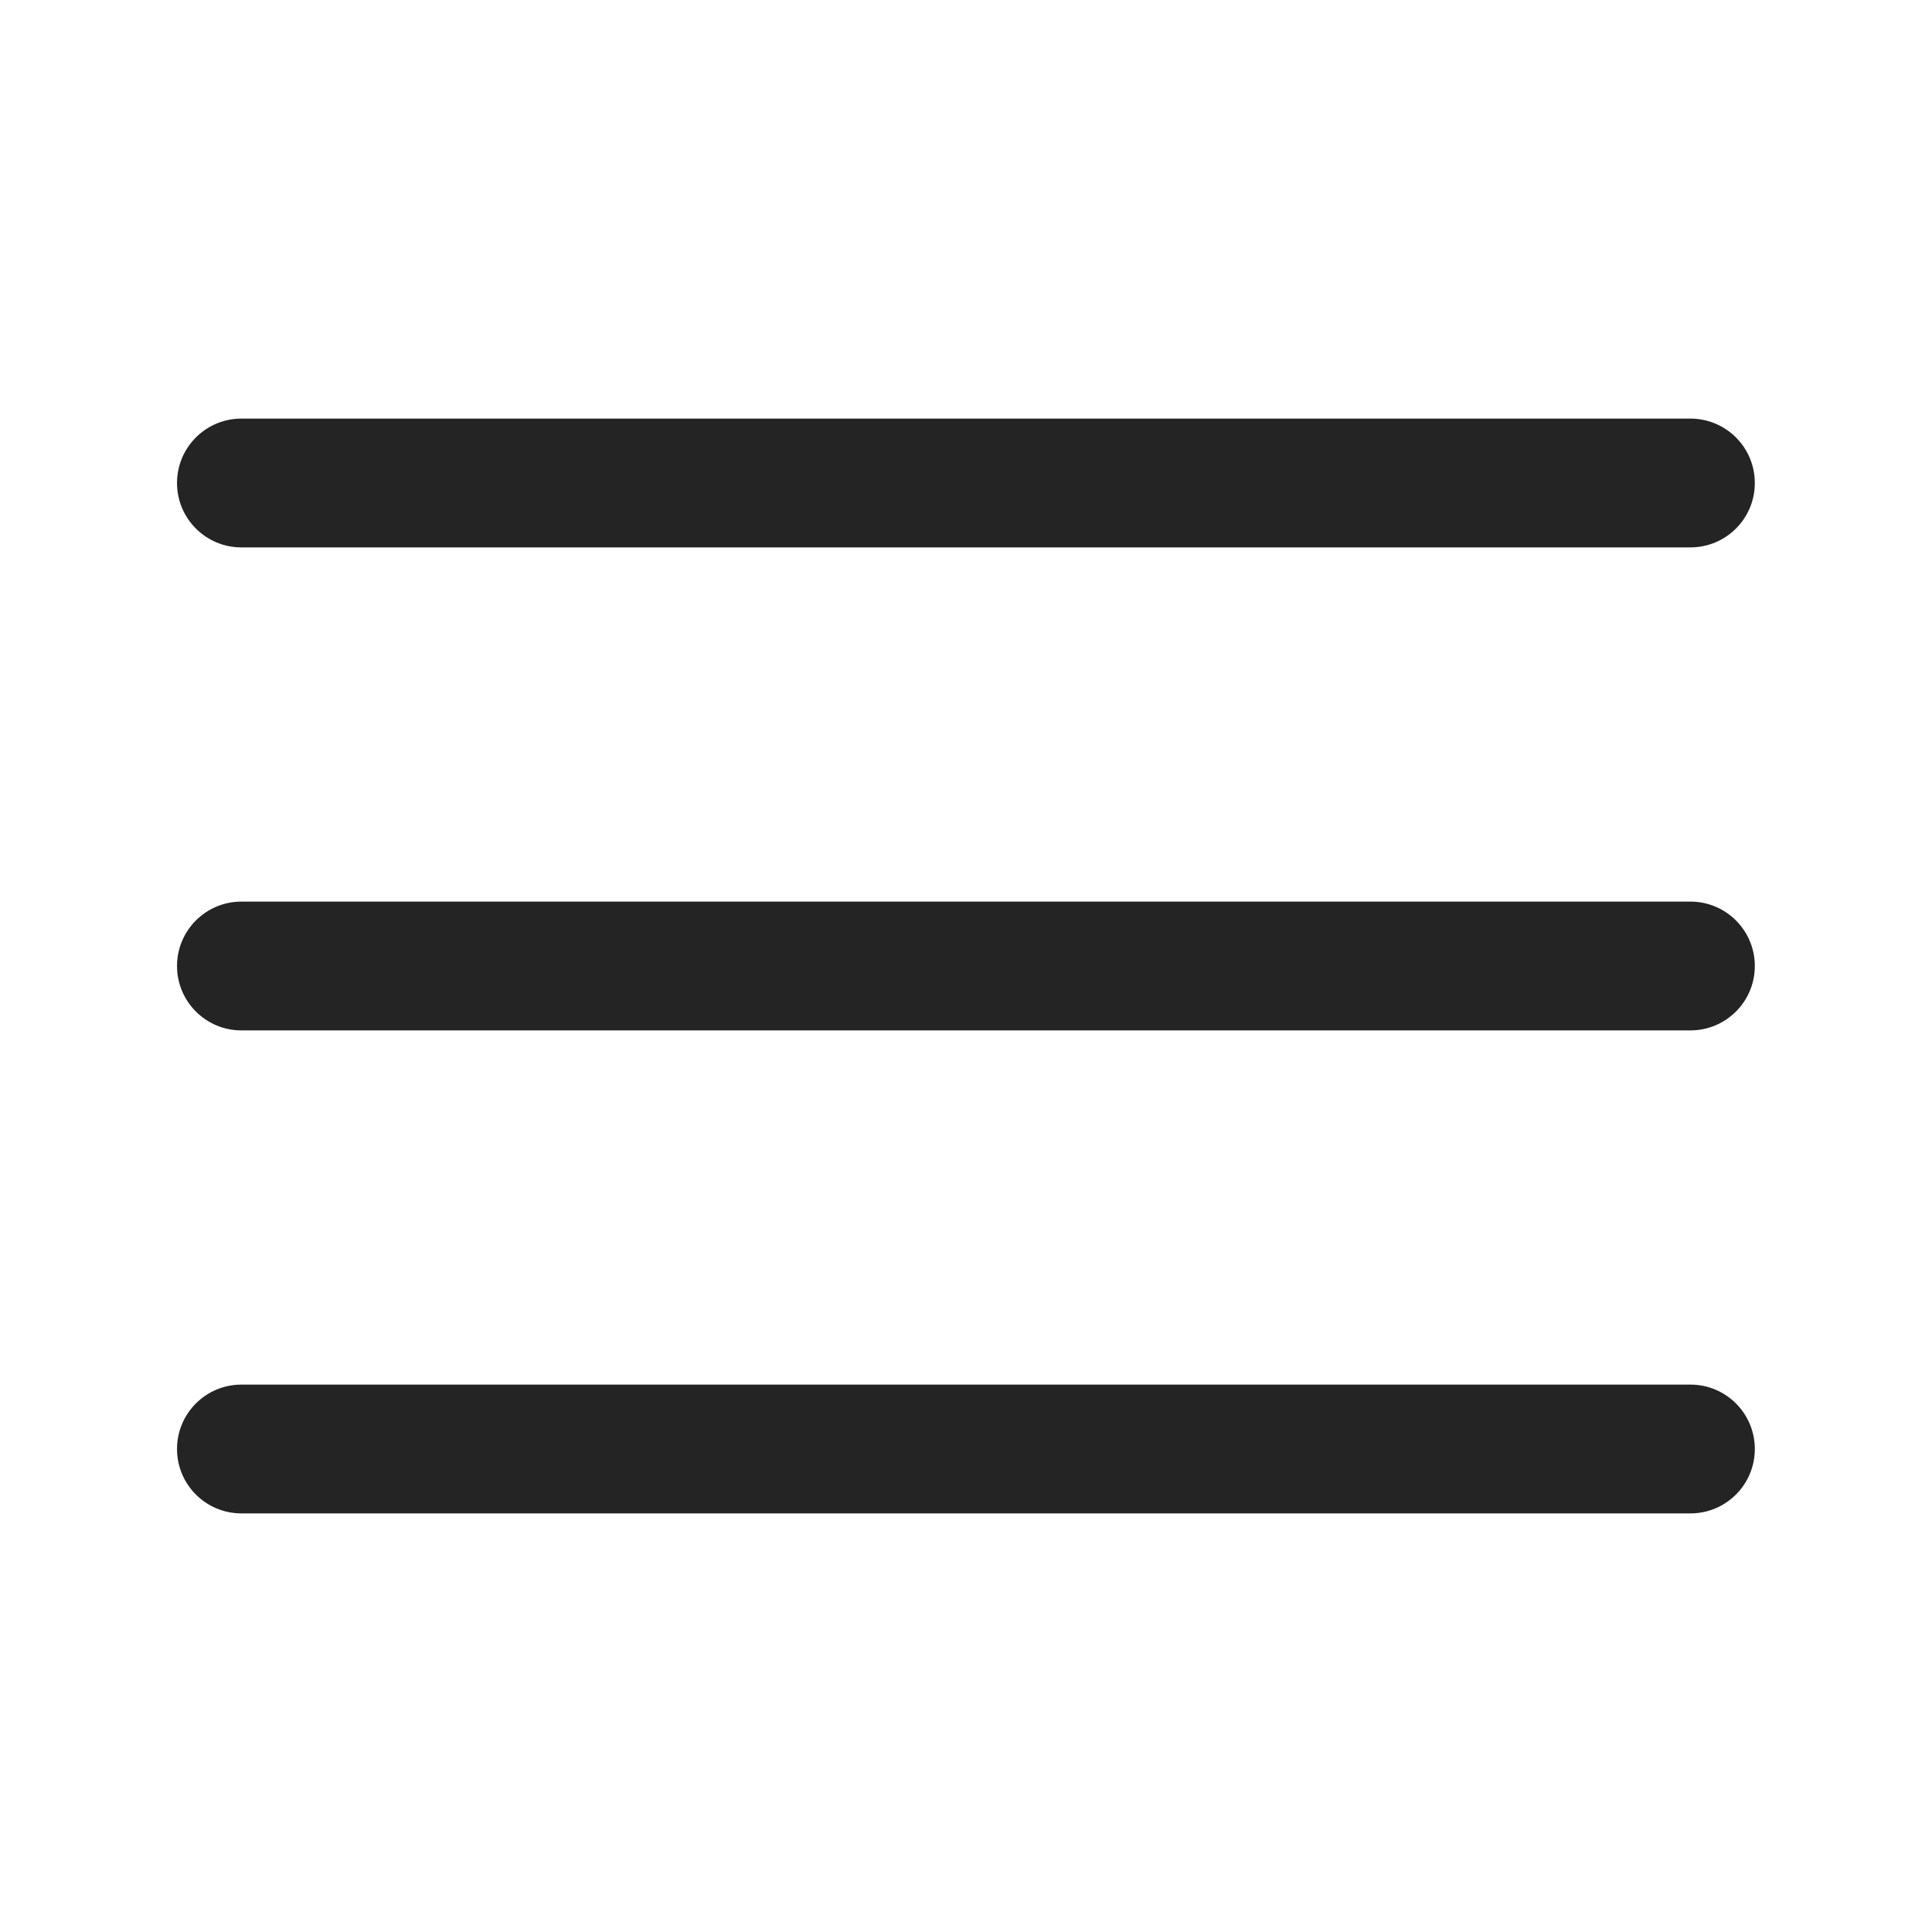
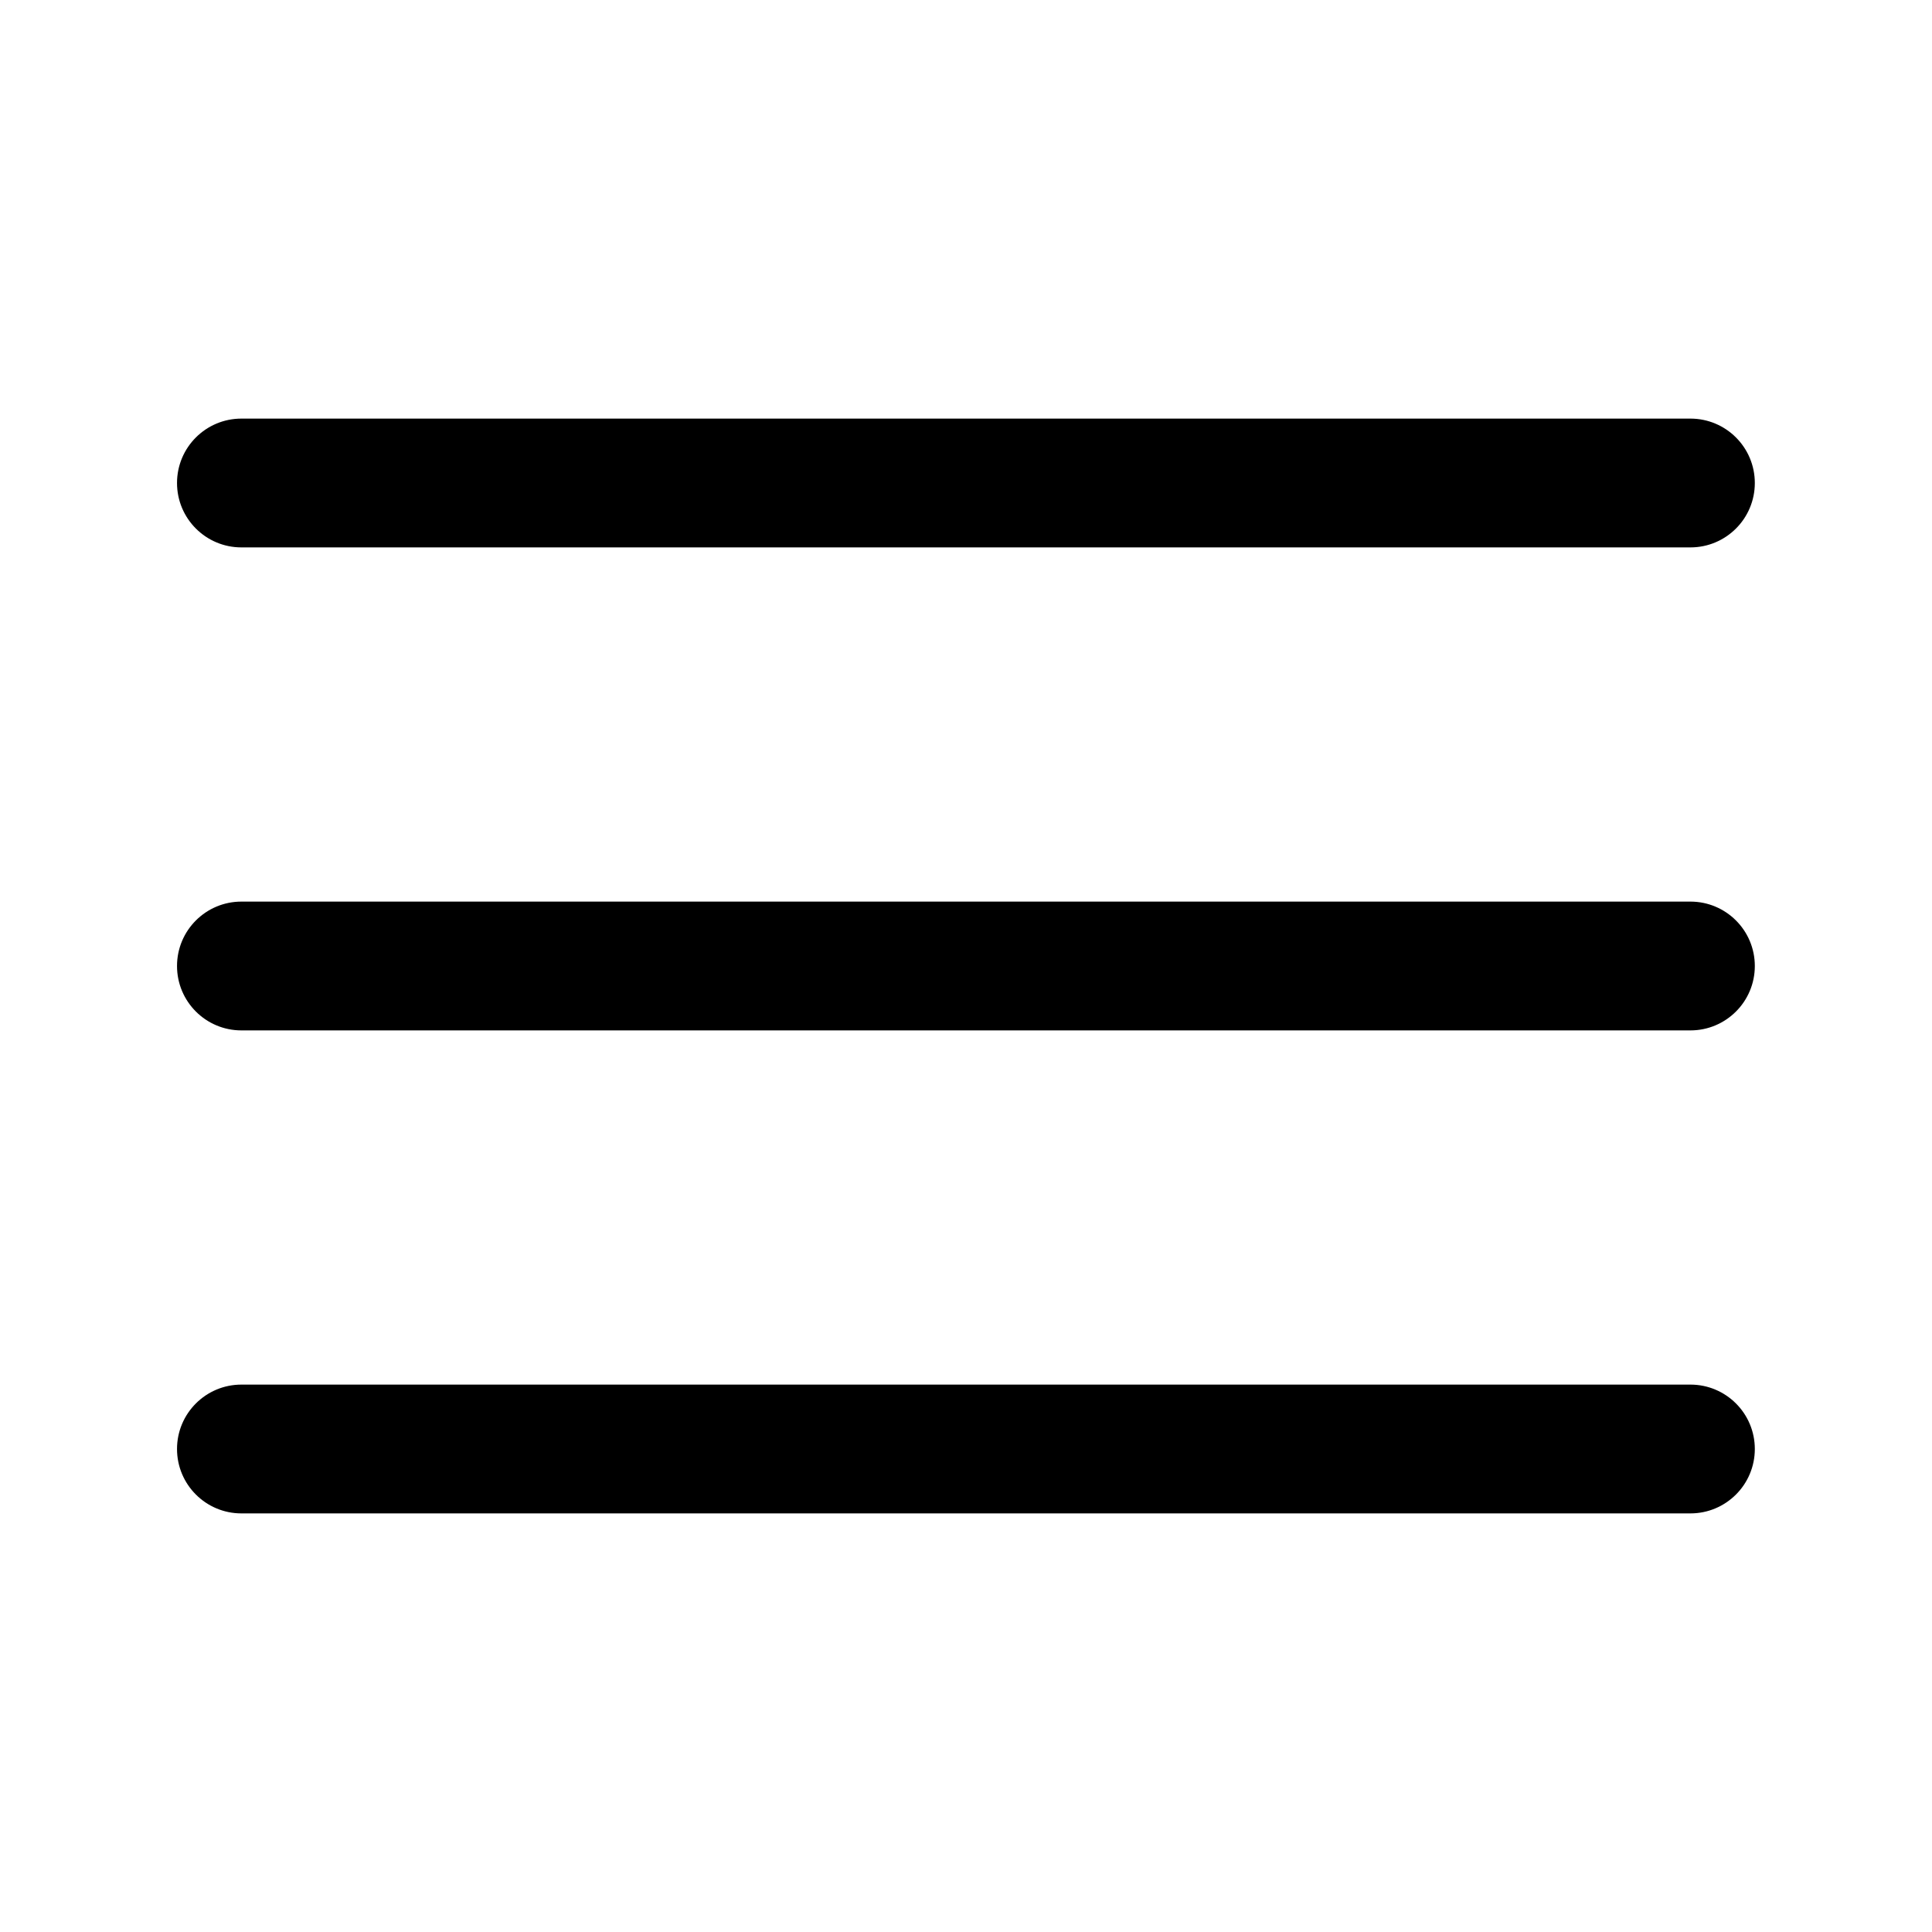
<svg xmlns="http://www.w3.org/2000/svg" width="24" height="24" viewBox="0 0 24 24" fill="none">
  <g id="icon/menu">
-     <path id="Vector" fill-rule="evenodd" clip-rule="evenodd" d="M2.199 6C2.199 5.558 2.557 5.2 2.999 5.2H20.999C21.441 5.2 21.799 5.558 21.799 6C21.799 6.442 21.441 6.8 20.999 6.8H2.999C2.557 6.8 2.199 6.442 2.199 6ZM2.199 12C2.199 11.558 2.557 11.2 2.999 11.2H20.999C21.441 11.2 21.799 11.558 21.799 12C21.799 12.442 21.441 12.8 20.999 12.8H2.999C2.557 12.8 2.199 12.442 2.199 12ZM2.999 17.2C2.557 17.2 2.199 17.558 2.199 18C2.199 18.442 2.557 18.8 2.999 18.8H20.999C21.441 18.8 21.799 18.442 21.799 18C21.799 17.558 21.441 17.2 20.999 17.2H2.999Z" fill="#242424" />
+     <path id="Vector" fill-rule="evenodd" clip-rule="evenodd" d="M2.199 6C2.199 5.558 2.557 5.2 2.999 5.2H20.999C21.441 5.2 21.799 5.558 21.799 6C21.799 6.442 21.441 6.8 20.999 6.8H2.999C2.557 6.8 2.199 6.442 2.199 6ZM2.199 12C2.199 11.558 2.557 11.2 2.999 11.2H20.999C21.441 11.2 21.799 11.558 21.799 12C21.799 12.442 21.441 12.8 20.999 12.8H2.999C2.557 12.8 2.199 12.442 2.199 12ZM2.999 17.2C2.557 17.2 2.199 17.558 2.199 18C2.199 18.442 2.557 18.8 2.999 18.8H20.999C21.441 18.8 21.799 18.442 21.799 18C21.799 17.558 21.441 17.2 20.999 17.2H2.999Z" fill="currentColor" />
  </g>
</svg>
